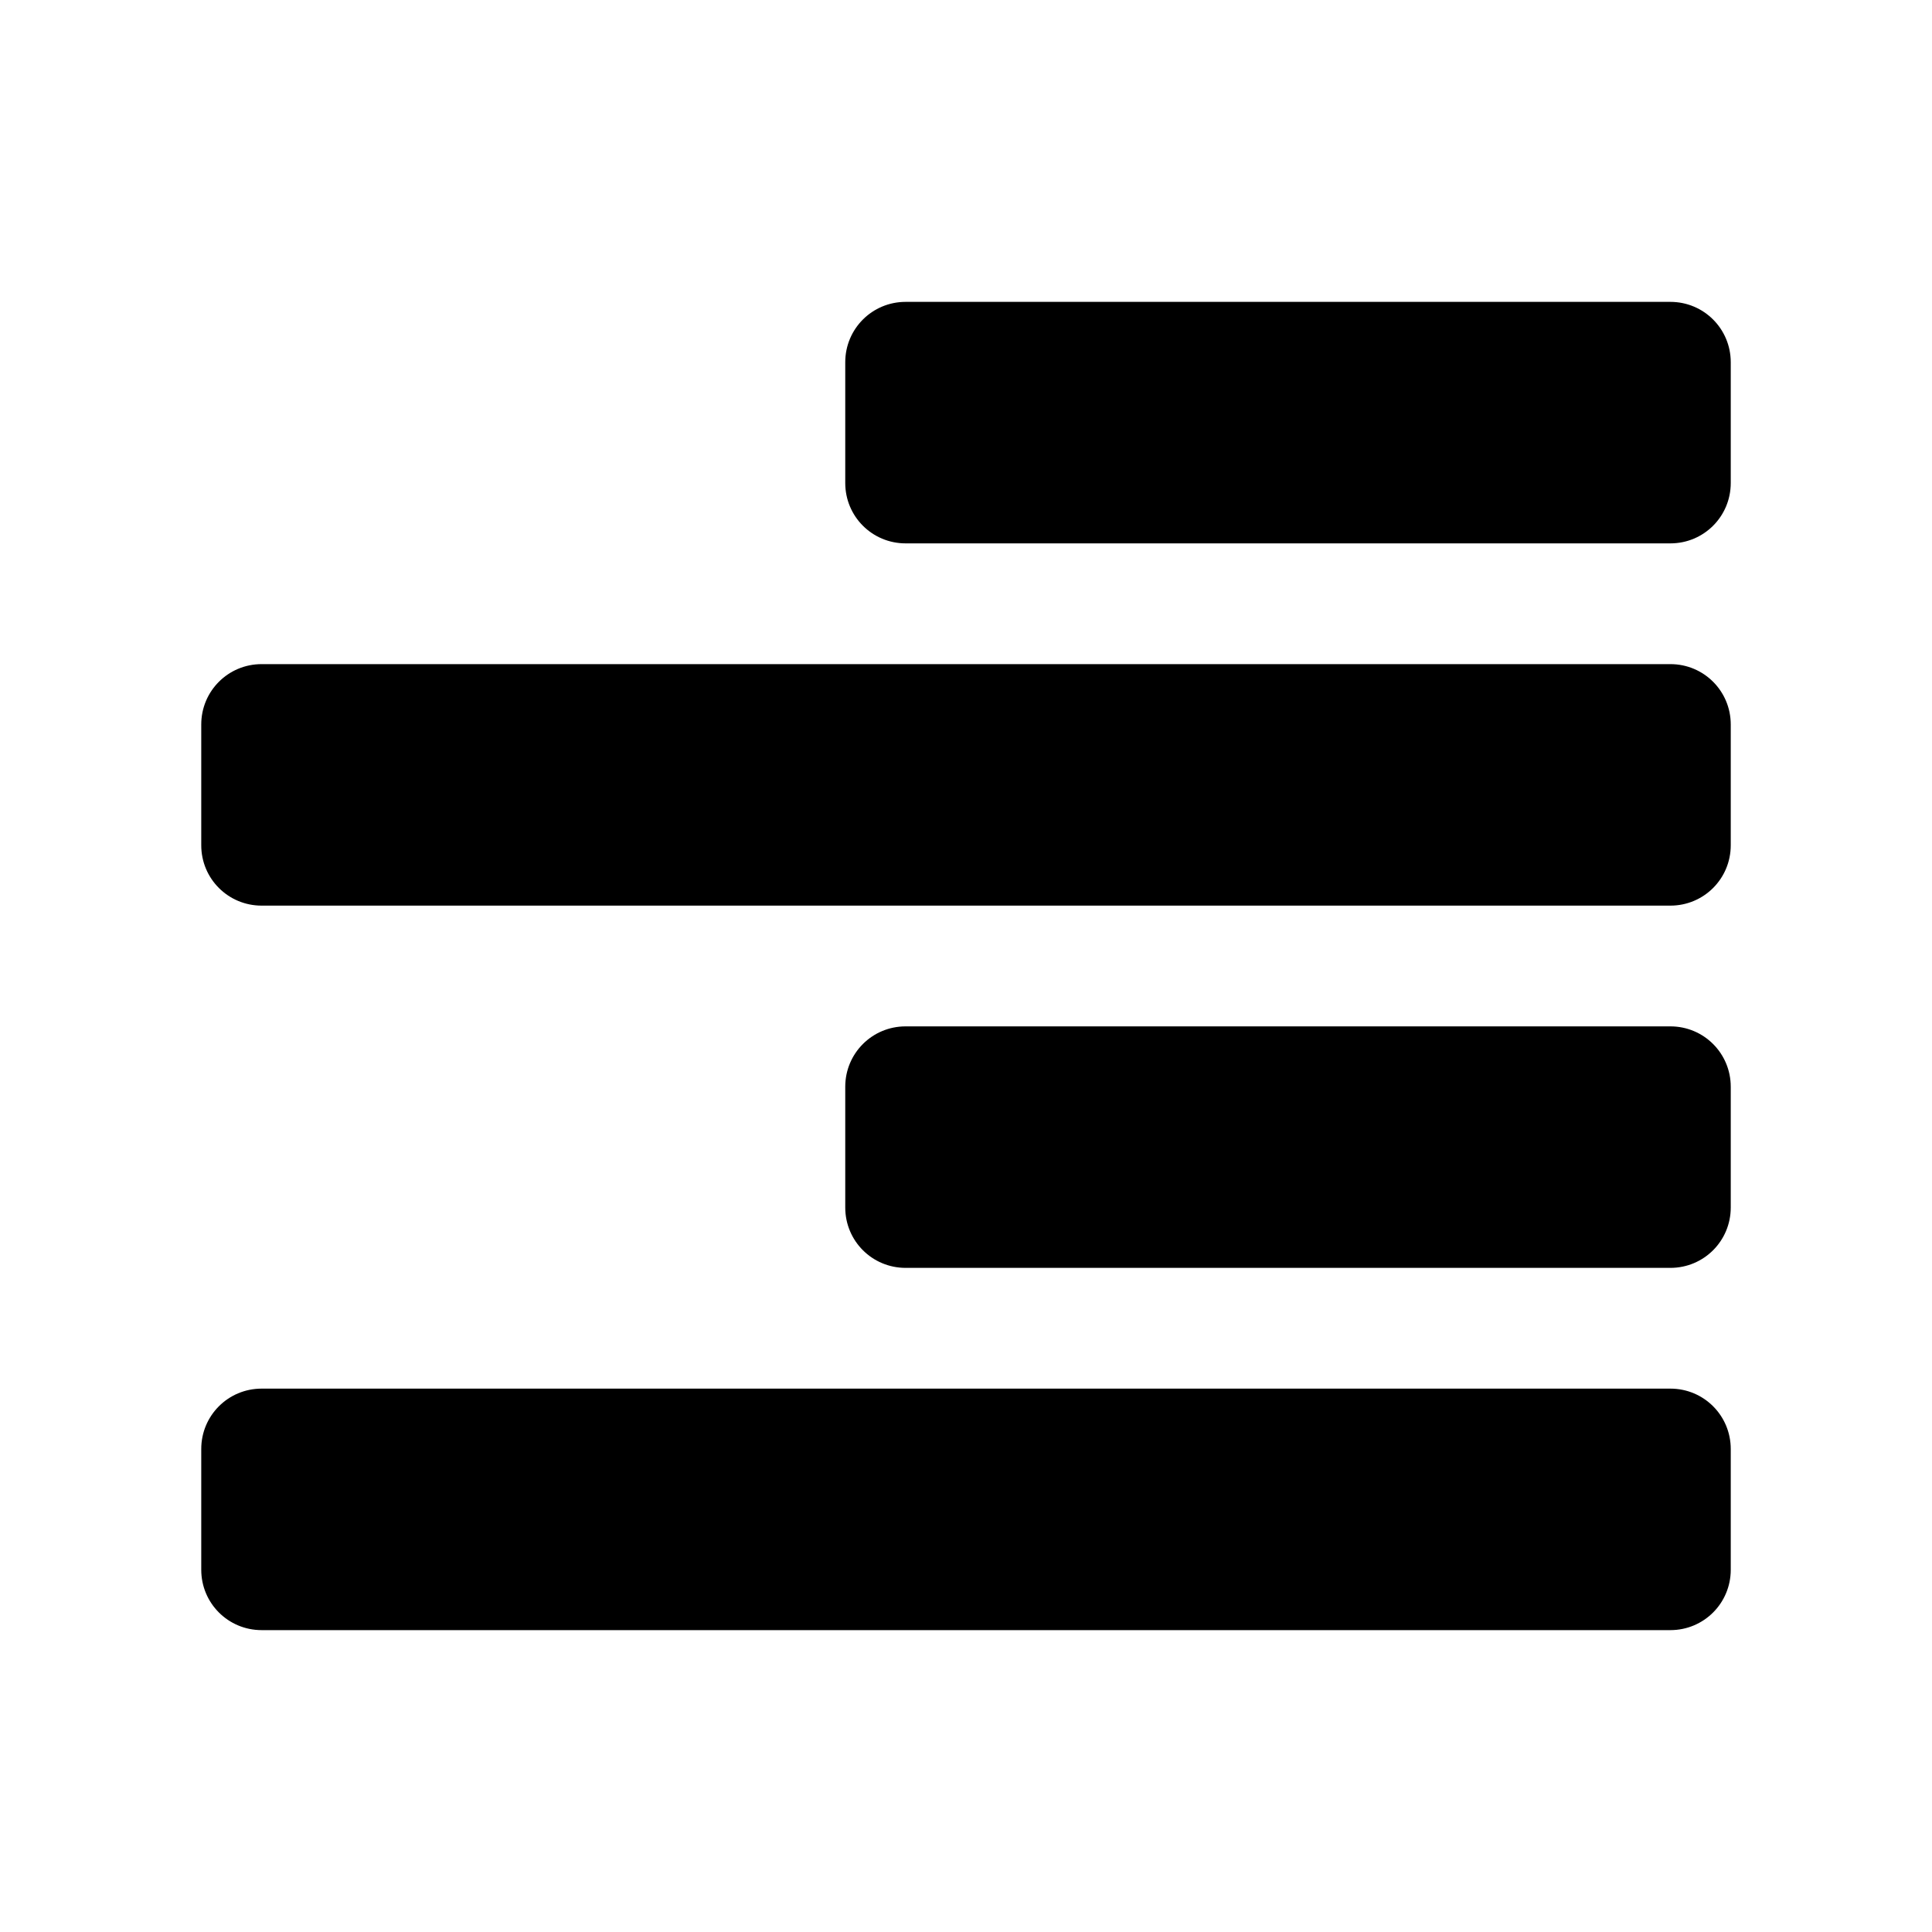
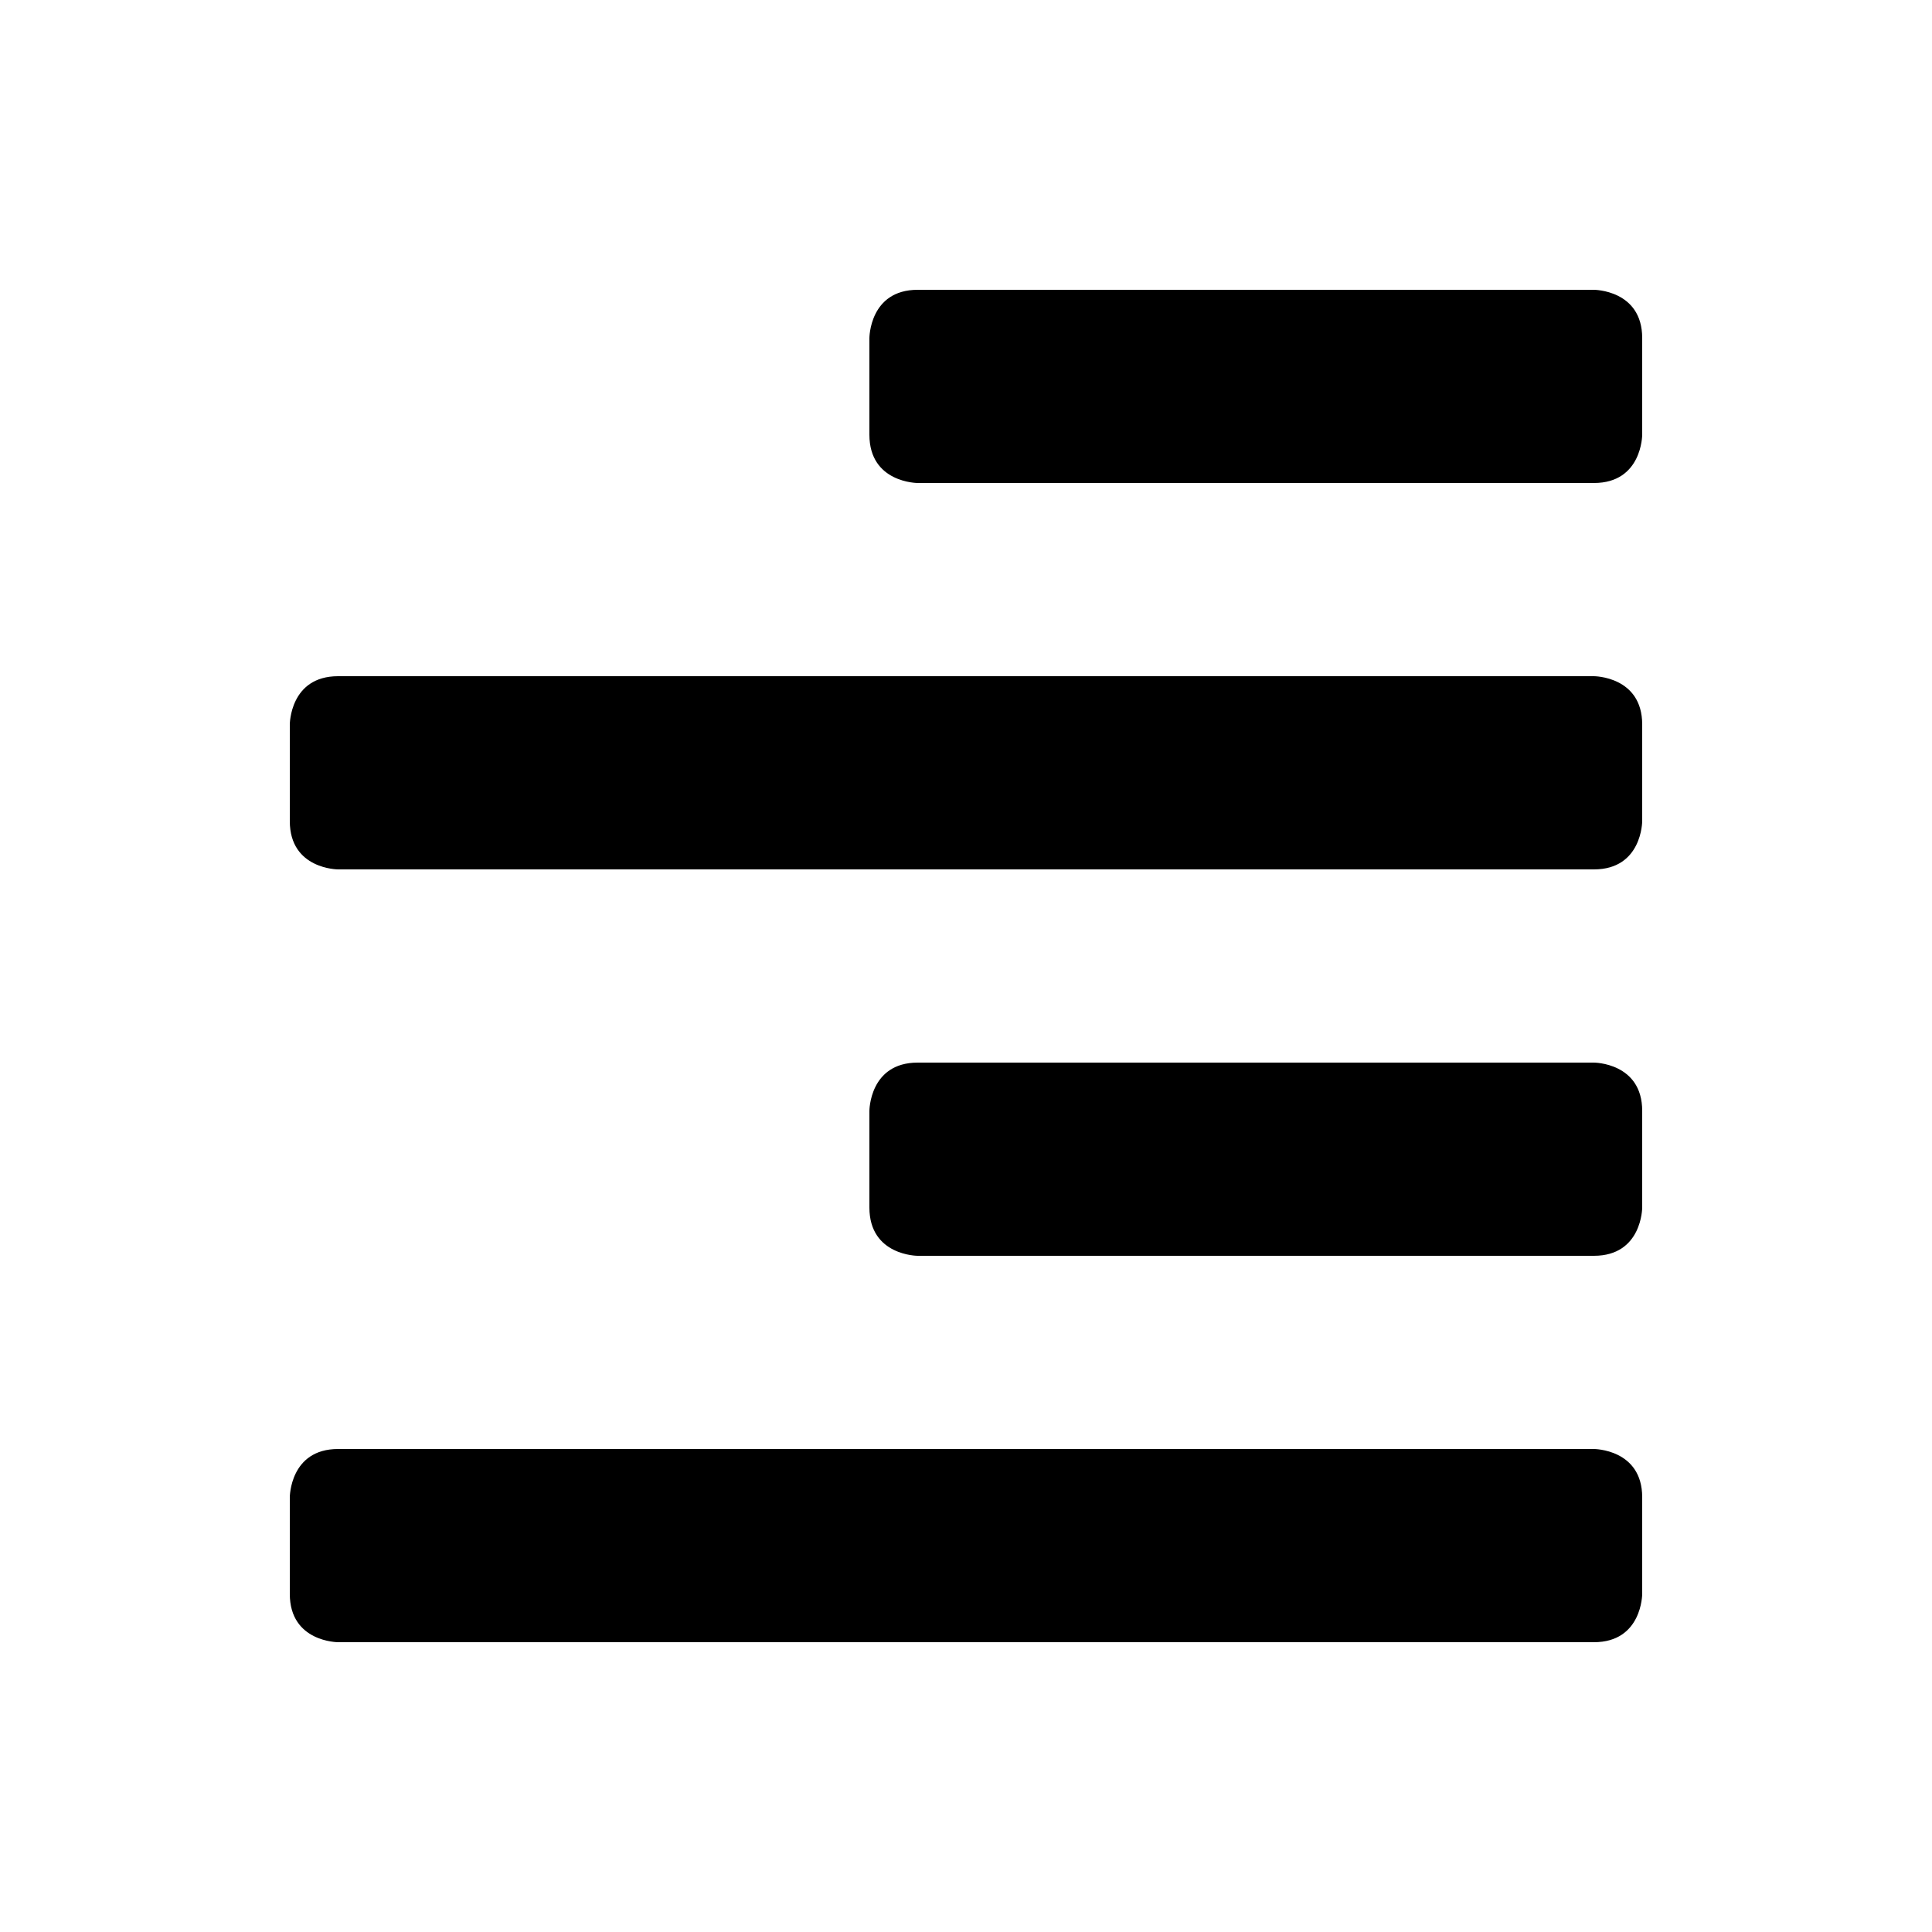
- <svg xmlns="http://www.w3.org/2000/svg" height="48" width="48" version="1.1" viewBox="0 0 48 48">
-   <path style="fill:#000000" d="m41.5 7.5c0.831 0 1.5 0.669 1.5 1.5v3c0 0.831-0.669 1.5-1.5 1.5h-19c-0.831 0-1.5-0.669-1.5-1.5v-3c0-0.831 0.669-1.5 1.5-1.5h19zm0 9c0.831 0 1.5 0.669 1.5 1.5v3c0 0.831-0.669 1.5-1.5 1.5h-35c-0.831 0-1.5-0.669-1.5-1.5v-3c0-0.831 0.669-1.5 1.5-1.5h35zm0 9c0.831 0 1.5 0.669 1.5 1.5v3c0 0.831-0.669 1.5-1.5 1.5h-19c-0.831 0-1.5-0.669-1.5-1.5v-3c0-0.831 0.669-1.5 1.5-1.5h19zm0 9c0.831 0 1.5 0.669 1.5 1.5v3c0 0.831-0.669 1.5-1.5 1.5h-35c-0.831 0-1.5-0.669-1.5-1.5v-3c0-0.831 0.669-1.5 1.5-1.5h35z" />
+ <svg xmlns="http://www.w3.org/2000/svg" width="50" height="50" version="1.1" viewBox="0 0 50 50">
+   <path d="m23.75 7.5c-1.25 0-1.25 1.25-1.25 1.25v2.5c0 1.25 1.25 1.25 1.25 1.25h17.5c1.25 0 1.25-1.25 1.25-1.25v-2.5c0-1.25-1.25-1.25-1.25-1.25h-17.5zm-15 10c-1.25 0-1.25 1.25-1.25 1.25v2.5c0 1.25 1.25 1.25 1.25 1.25h32.5c1.25 0 1.25-1.25 1.25-1.25v-2.5c0-1.25-1.25-1.25-1.25-1.25h-32.5zm15 10c-1.25 0-1.25 1.25-1.25 1.25v2.5c0 1.25 1.25 1.25 1.25 1.25h17.5c1.25 0 1.25-1.25 1.25-1.25v-2.5c0-1.25-1.25-1.25-1.25-1.25h-17.5zm-15 10c-1.25 0-1.25 1.25-1.25 1.25v2.5c0 1.25 1.25 1.25 1.25 1.25h32.5c1.25 0 1.25-1.25 1.25-1.25v-2.5c0-1.25-1.25-1.25-1.25-1.25h-32.5z" />
</svg>
